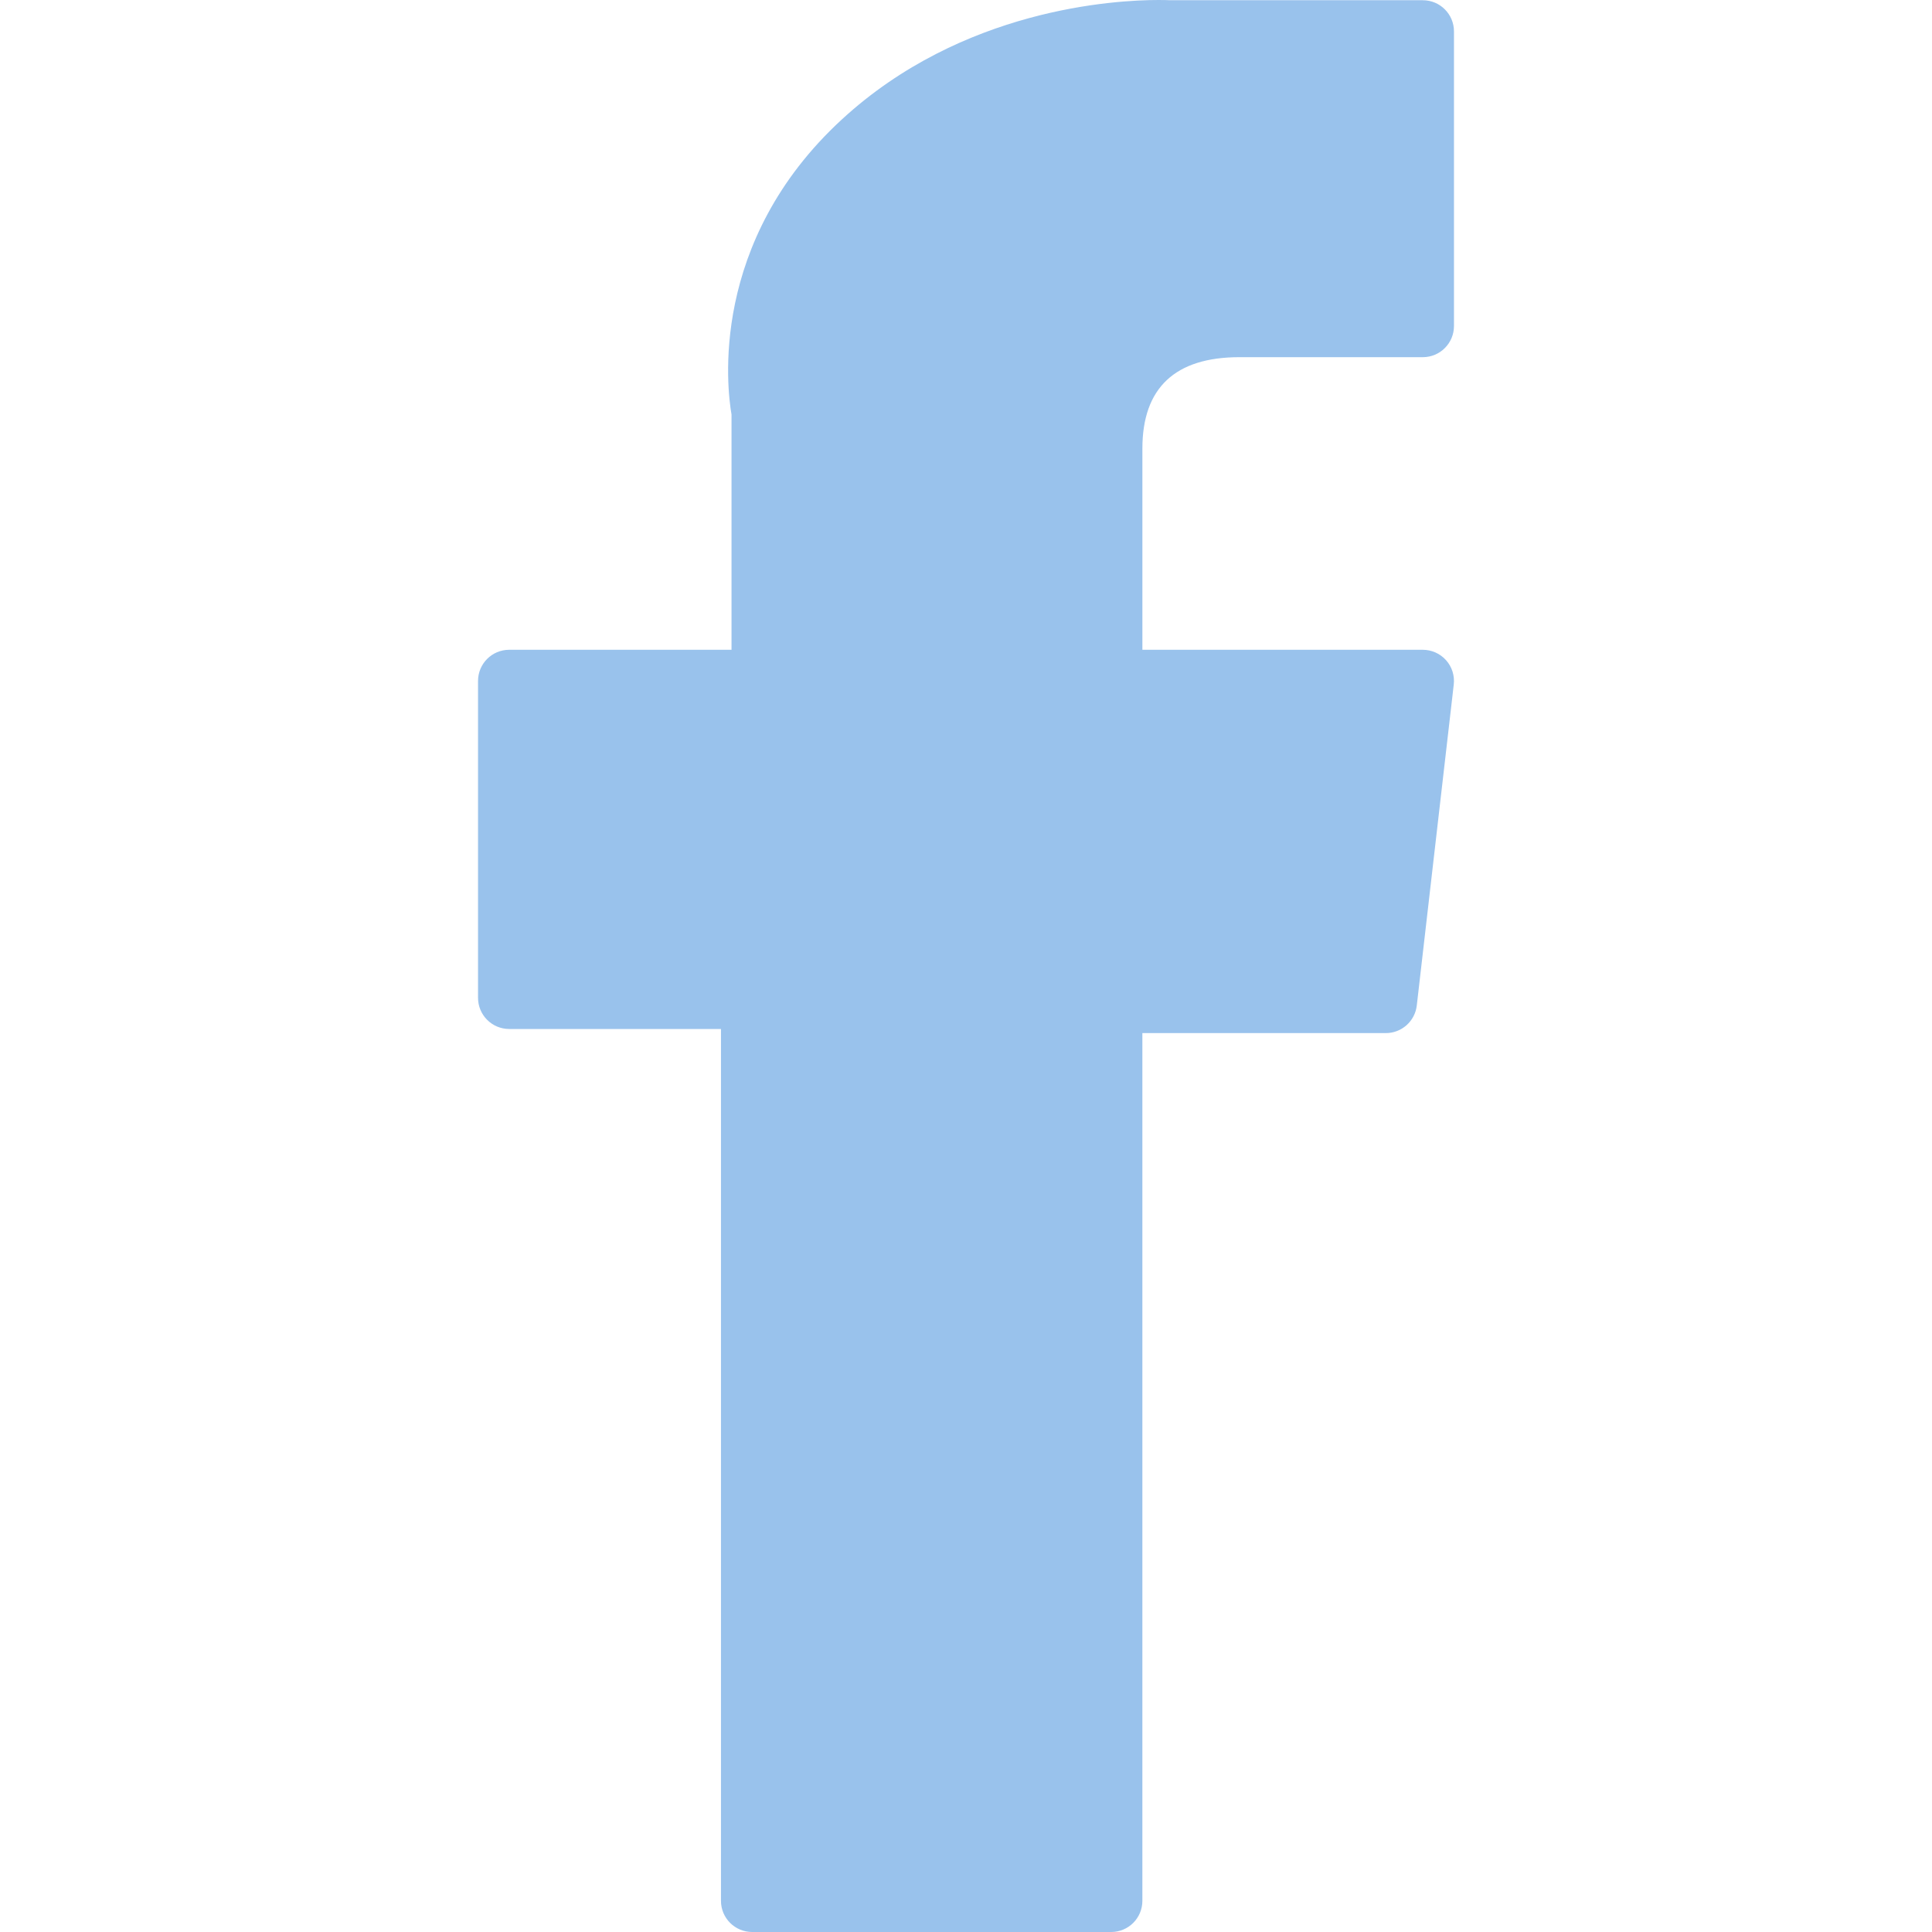
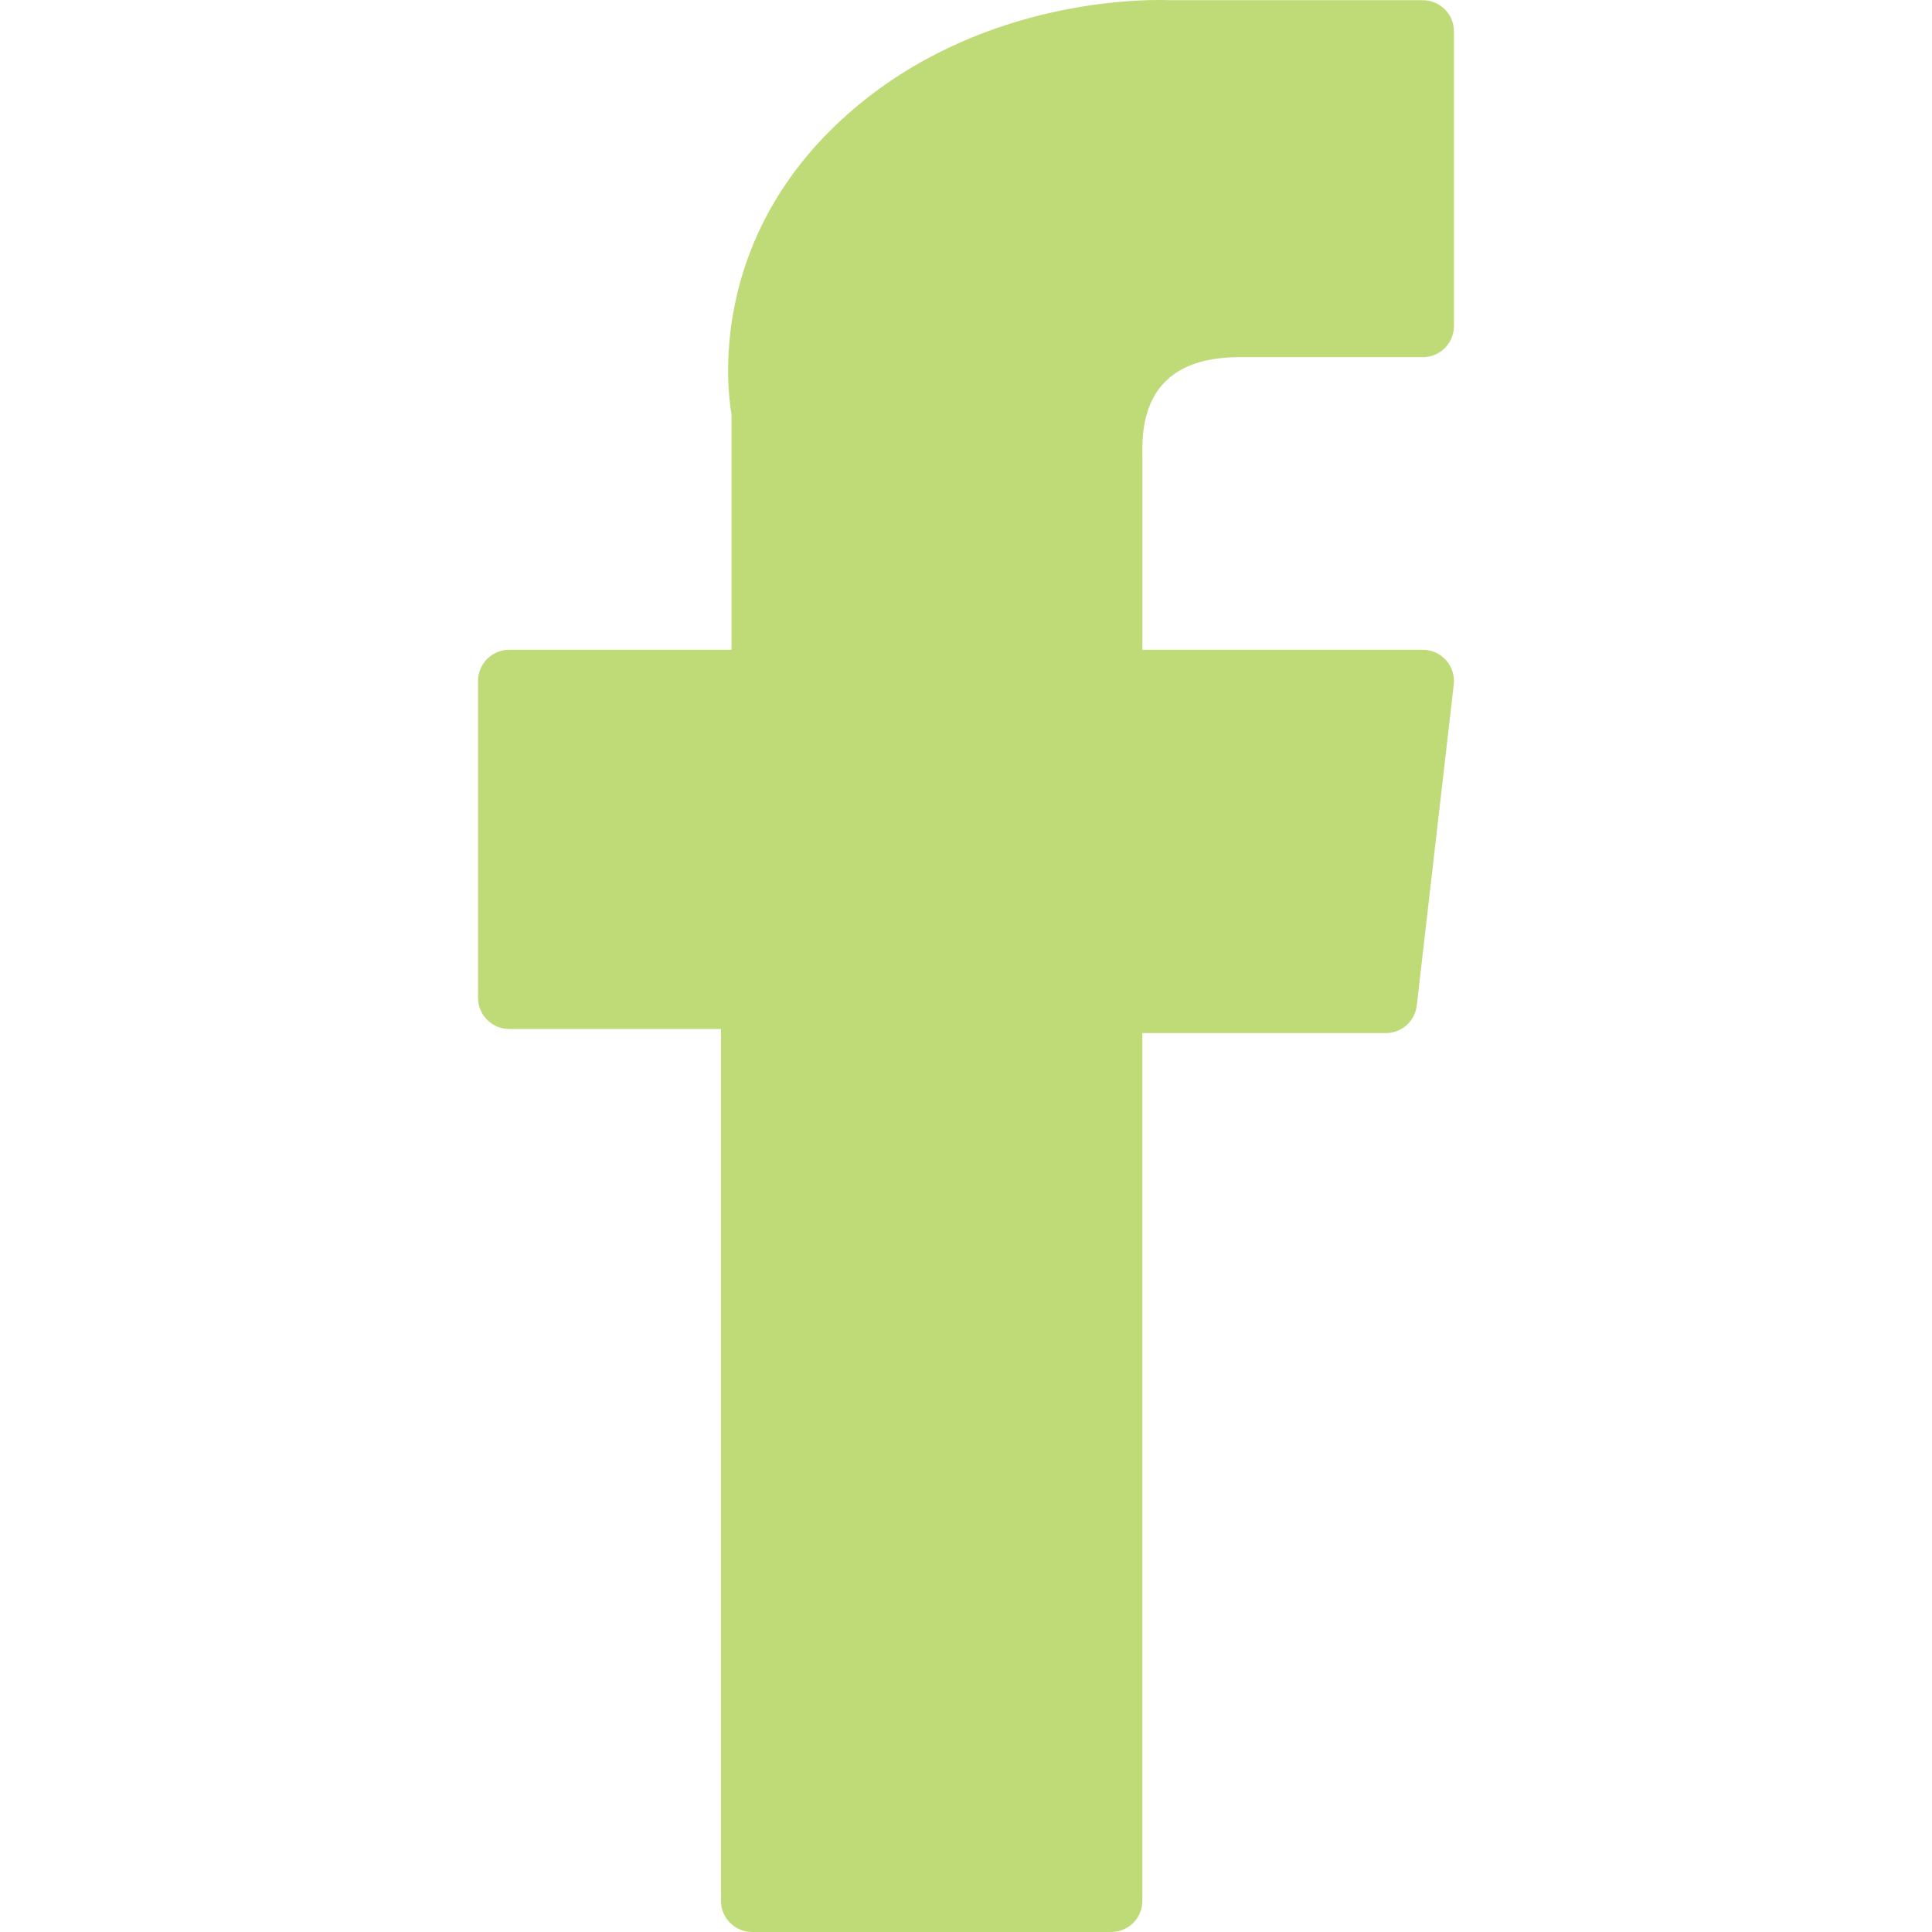
- <svg xmlns="http://www.w3.org/2000/svg" fill="#99C2EC" height="800px" width="800px" version="1.1" id="Layer_1" viewBox="0 0 310 310" xml:space="preserve">
+ <svg xmlns="http://www.w3.org/2000/svg" fill="#BFDB78" width="800px" height="800px" version="1.1" class="socialmedia-icons-header" viewBox="0 0 310 310" xml:space="preserve">
  <g id="XMLID_834_">
    <path id="XMLID_835_" d="M81.703,165.106h33.981V305c0,2.762,2.238,5,5,5h57.616c2.762,0,5-2.238,5-5V165.765h39.064   c2.54,0,4.677-1.906,4.967-4.429l5.933-51.502c0.163-1.417-0.286-2.836-1.234-3.899c-0.949-1.064-2.307-1.673-3.732-1.673h-44.996   V71.978c0-9.732,5.24-14.667,15.576-14.667c1.473,0,29.42,0,29.42,0c2.762,0,5-2.239,5-5V5.037c0-2.762-2.238-5-5-5h-40.545   C187.467,0.023,186.832,0,185.896,0c-7.035,0-31.488,1.381-50.804,19.151c-21.402,19.692-18.427,43.27-17.716,47.358v37.752H81.703   c-2.762,0-5,2.238-5,5v50.844C76.703,162.867,78.941,165.106,81.703,165.106z" />
  </g>
</svg>
